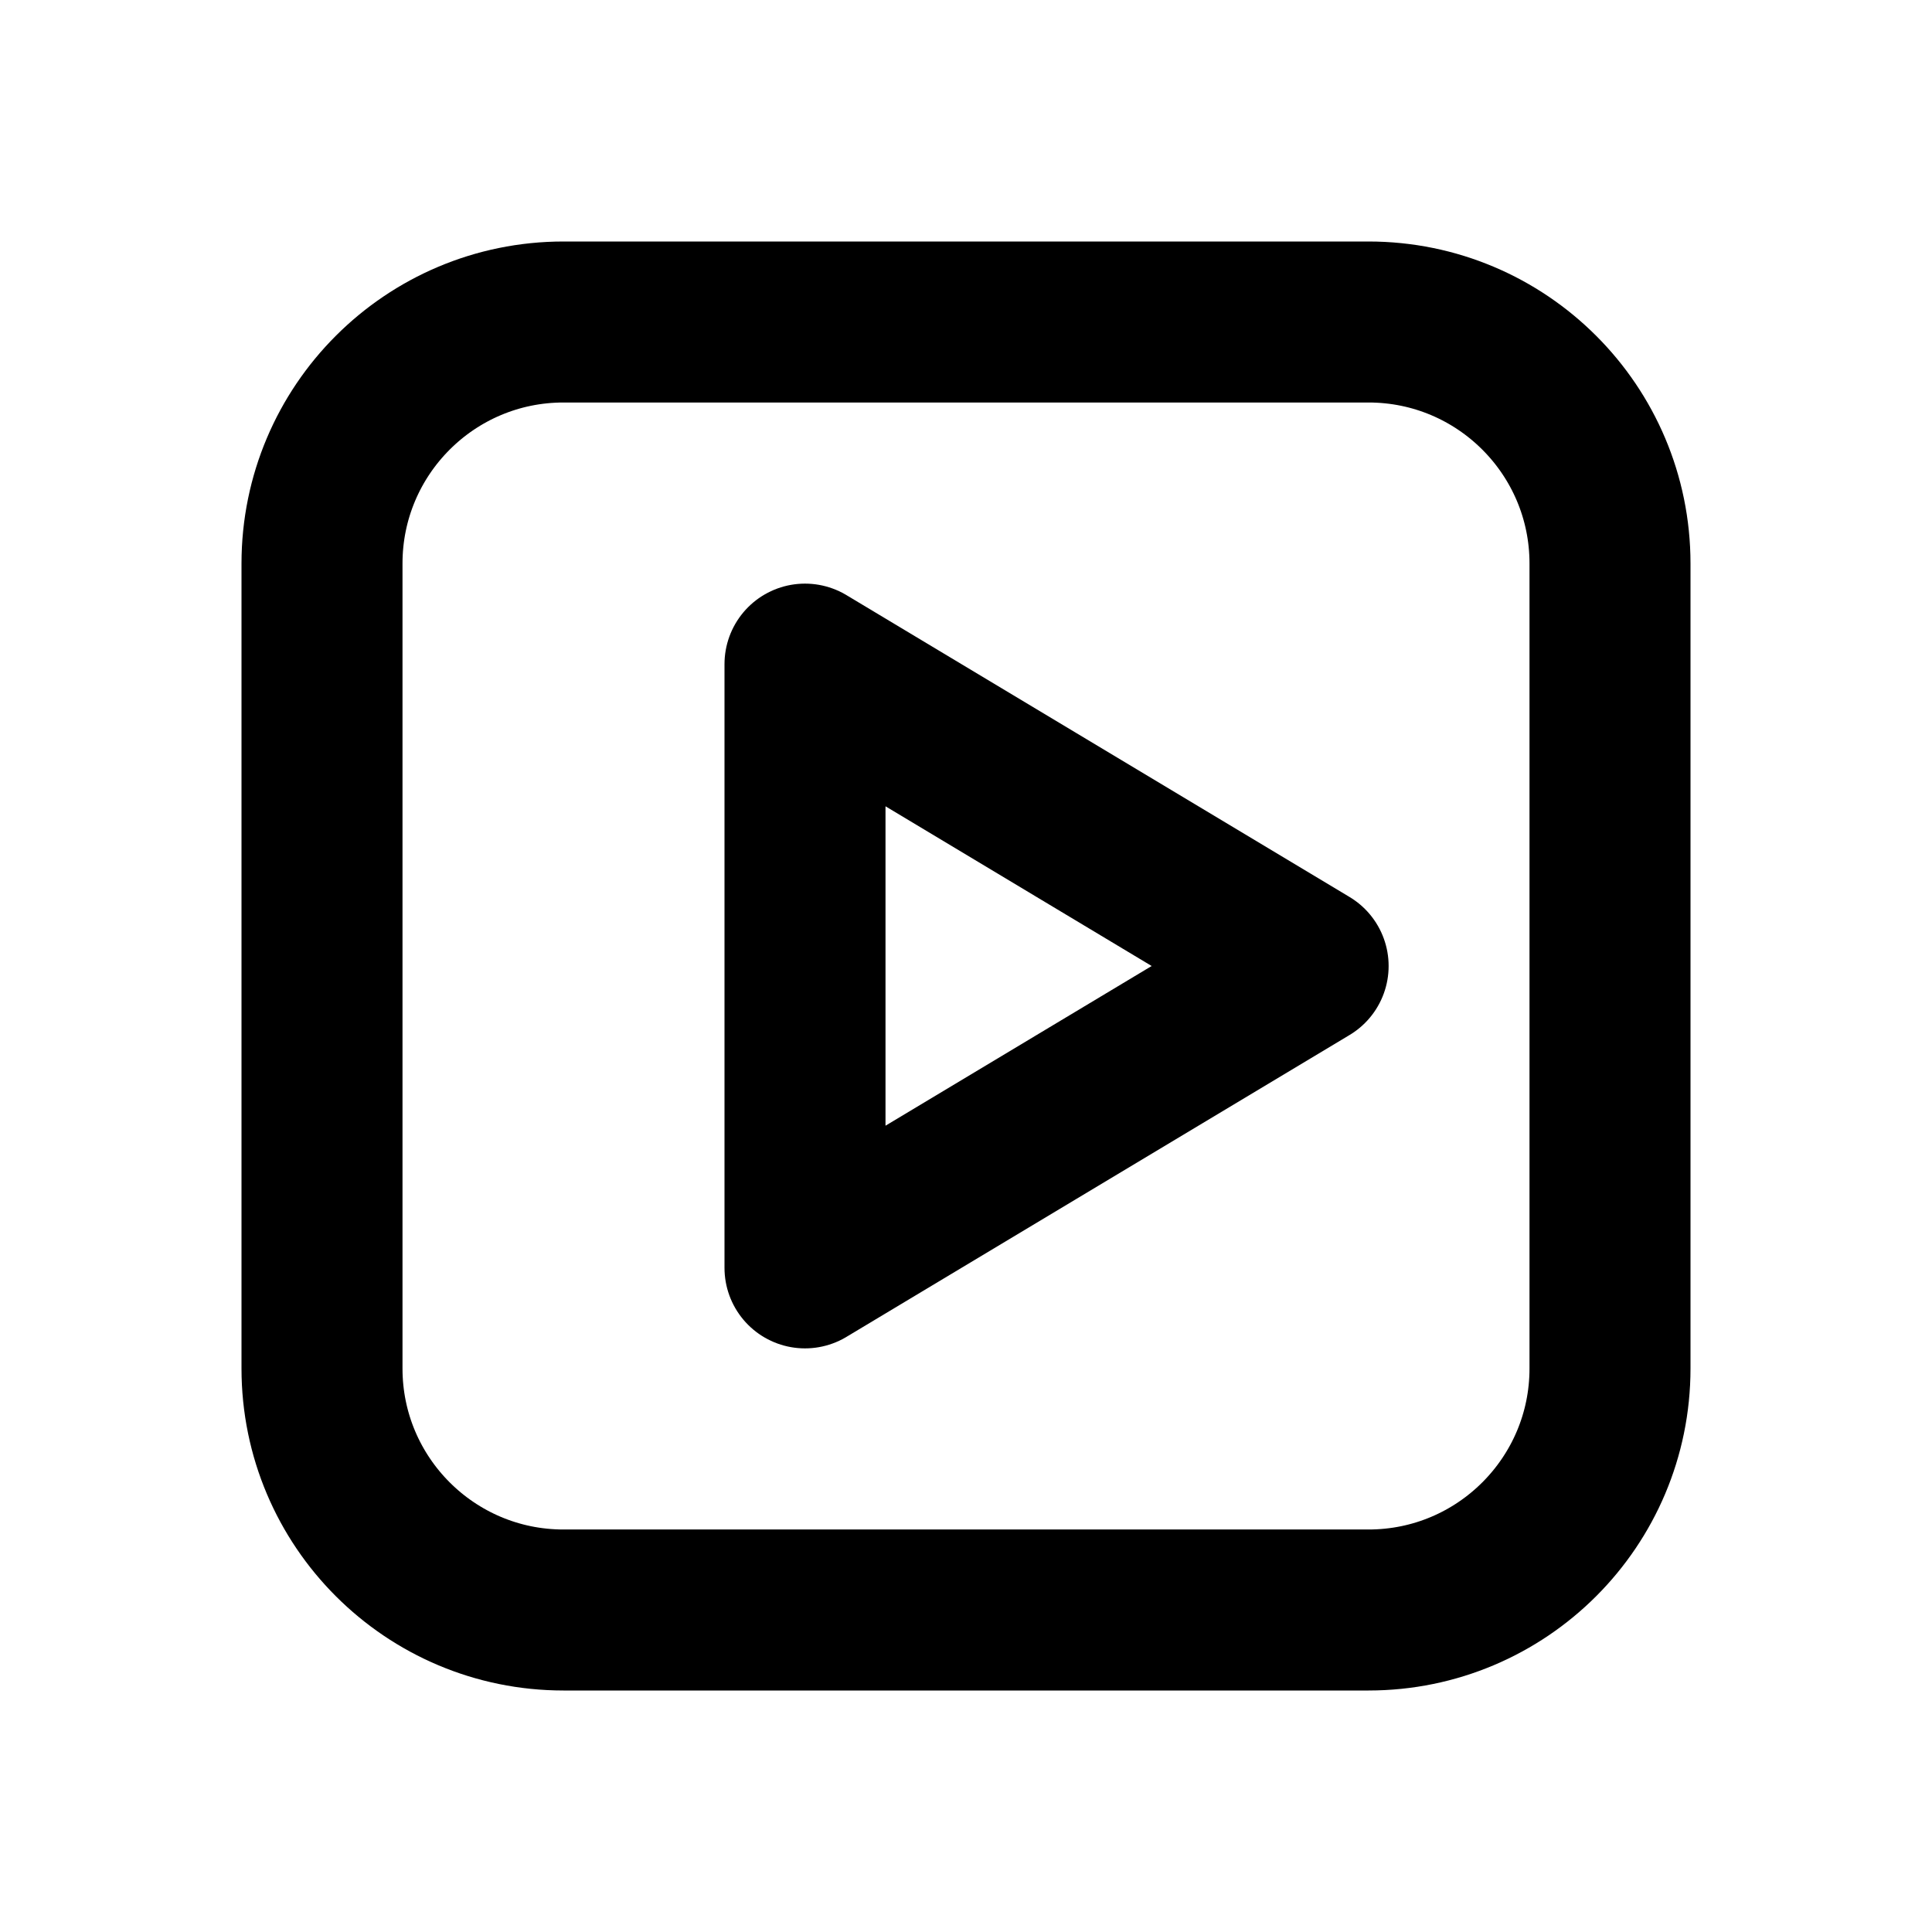
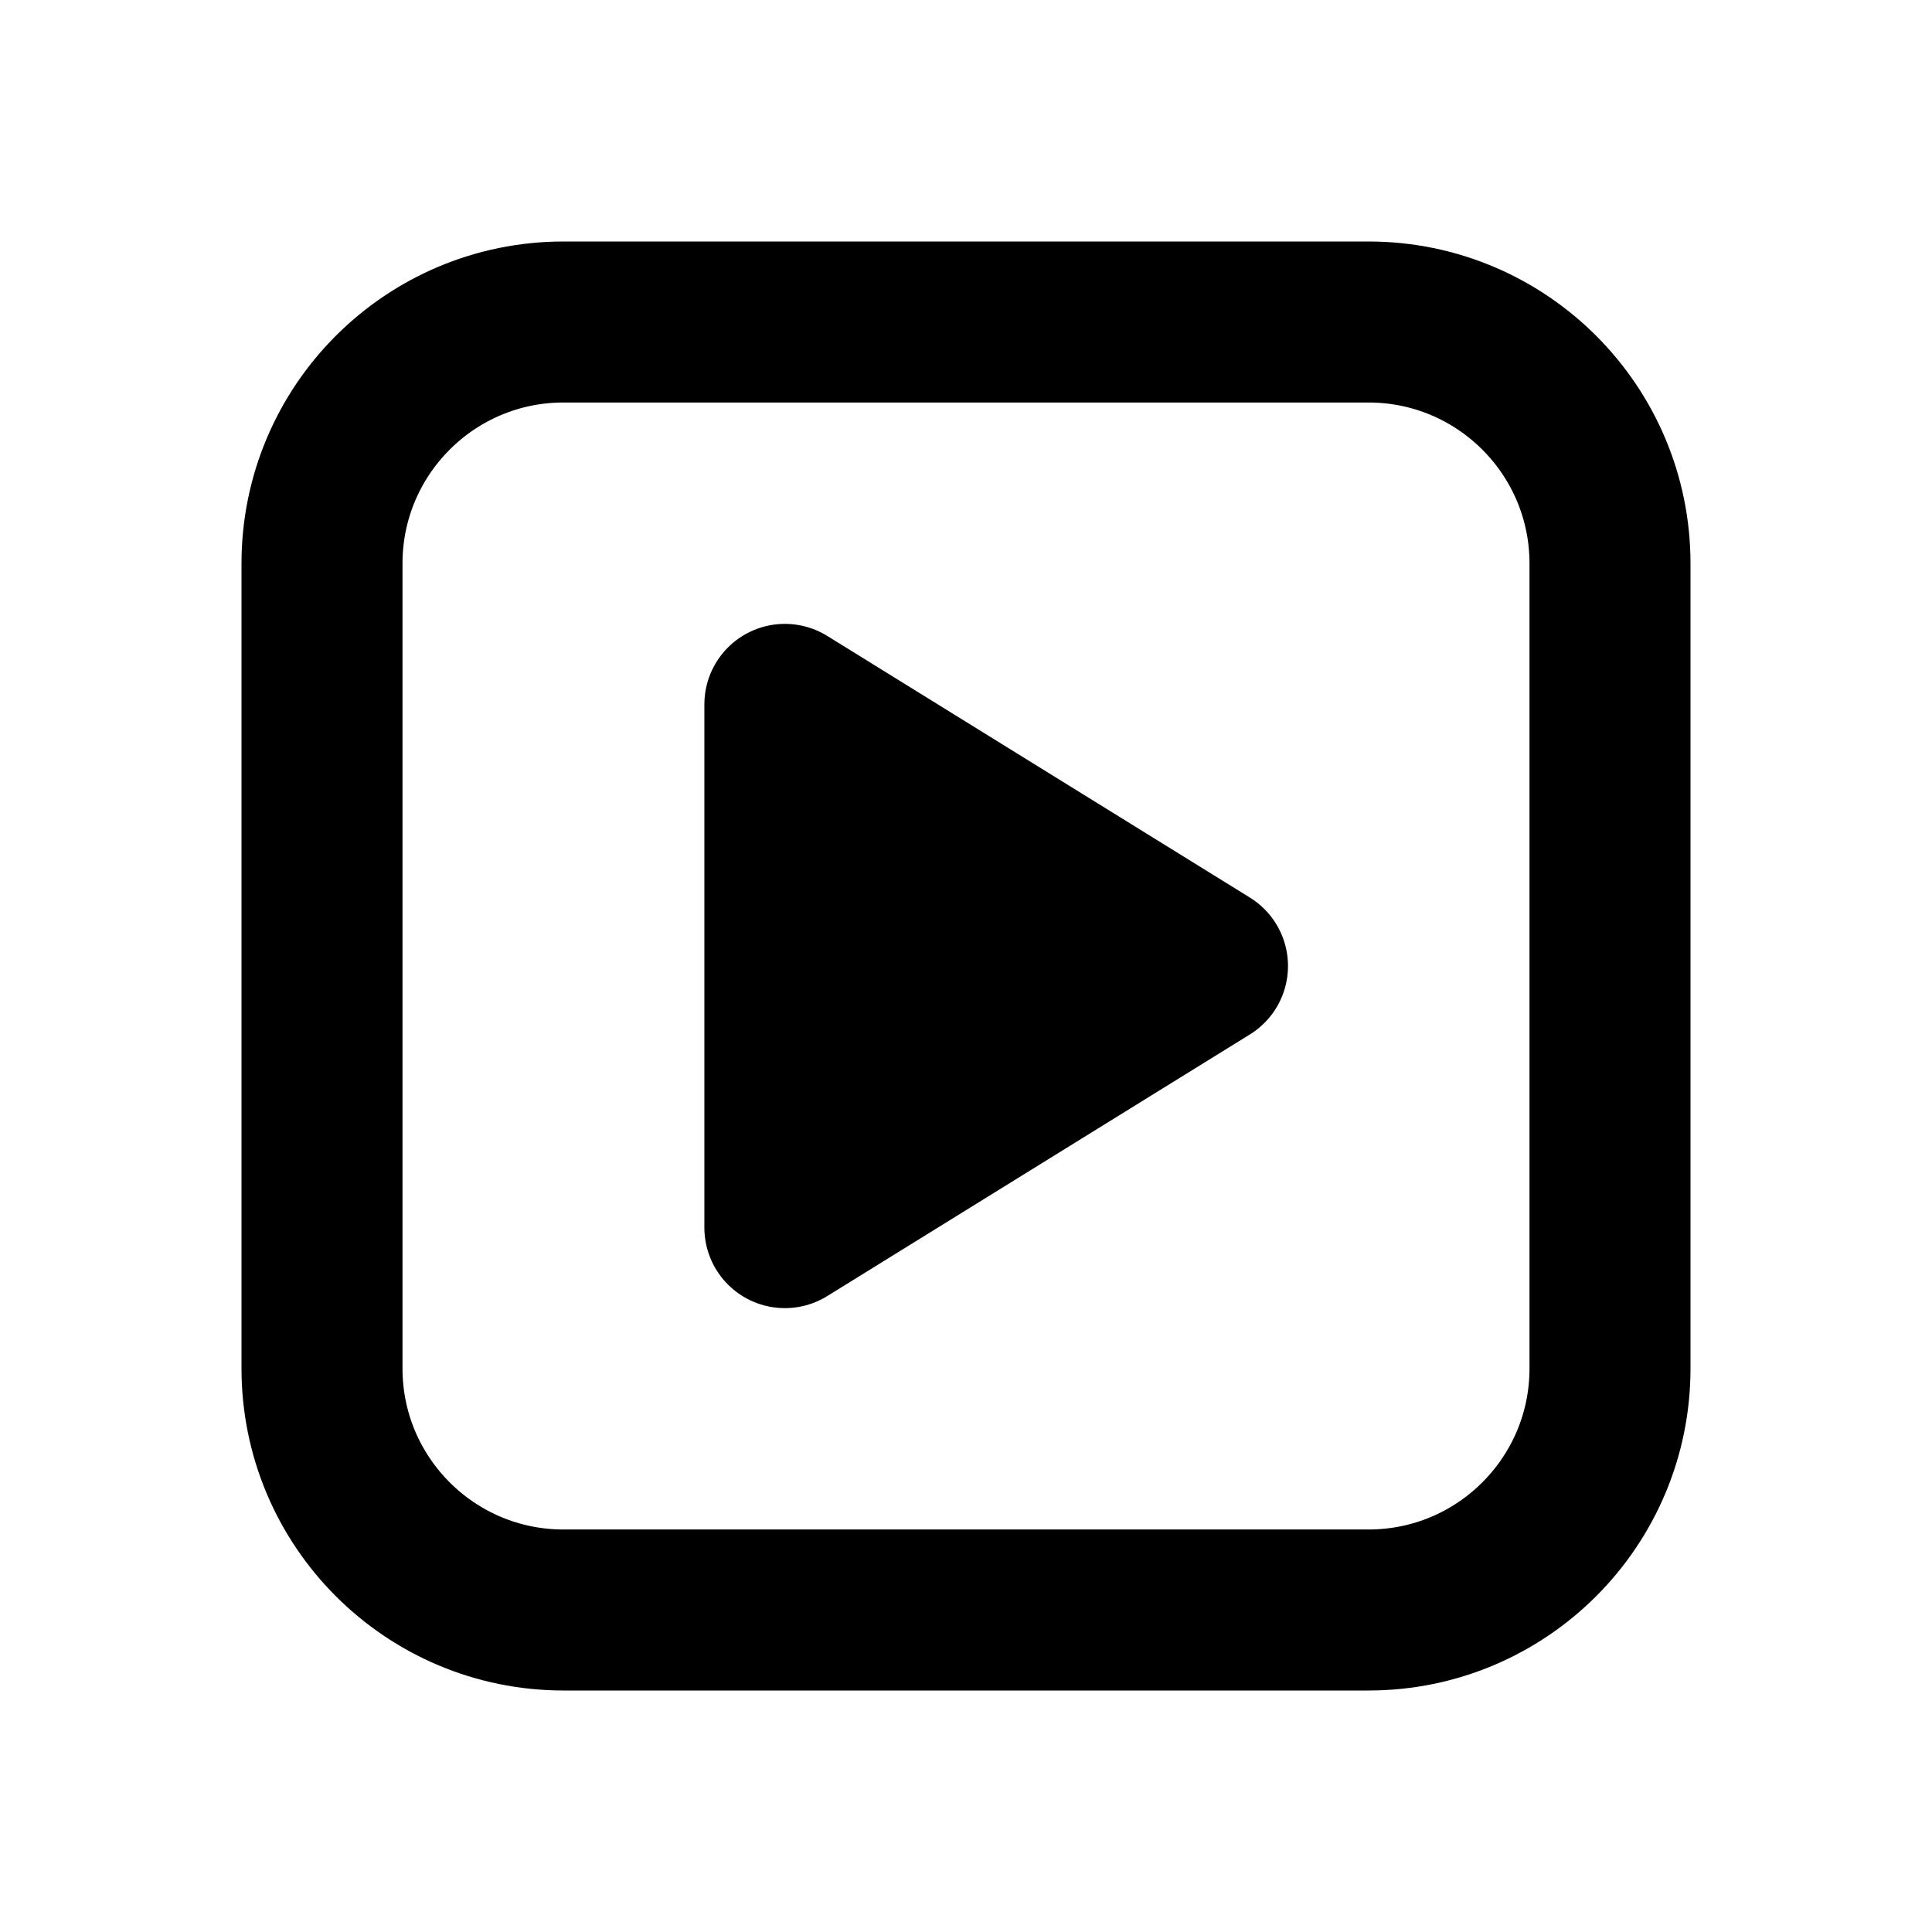
<svg xmlns="http://www.w3.org/2000/svg" viewBox="0 0 24 24" fill="none" stroke="currentColor" stroke-width="2" stroke-linecap="round" stroke-linejoin="round">
  <rect x="4" y="4" width="16" height="16" rx="3" />
-   <path d="M10 8.25v7.5l6.25-3.75z" />
+   <path d="M9.75 8.75v6.5l5.25-3.25z" fill="currentColor" />
</svg>
